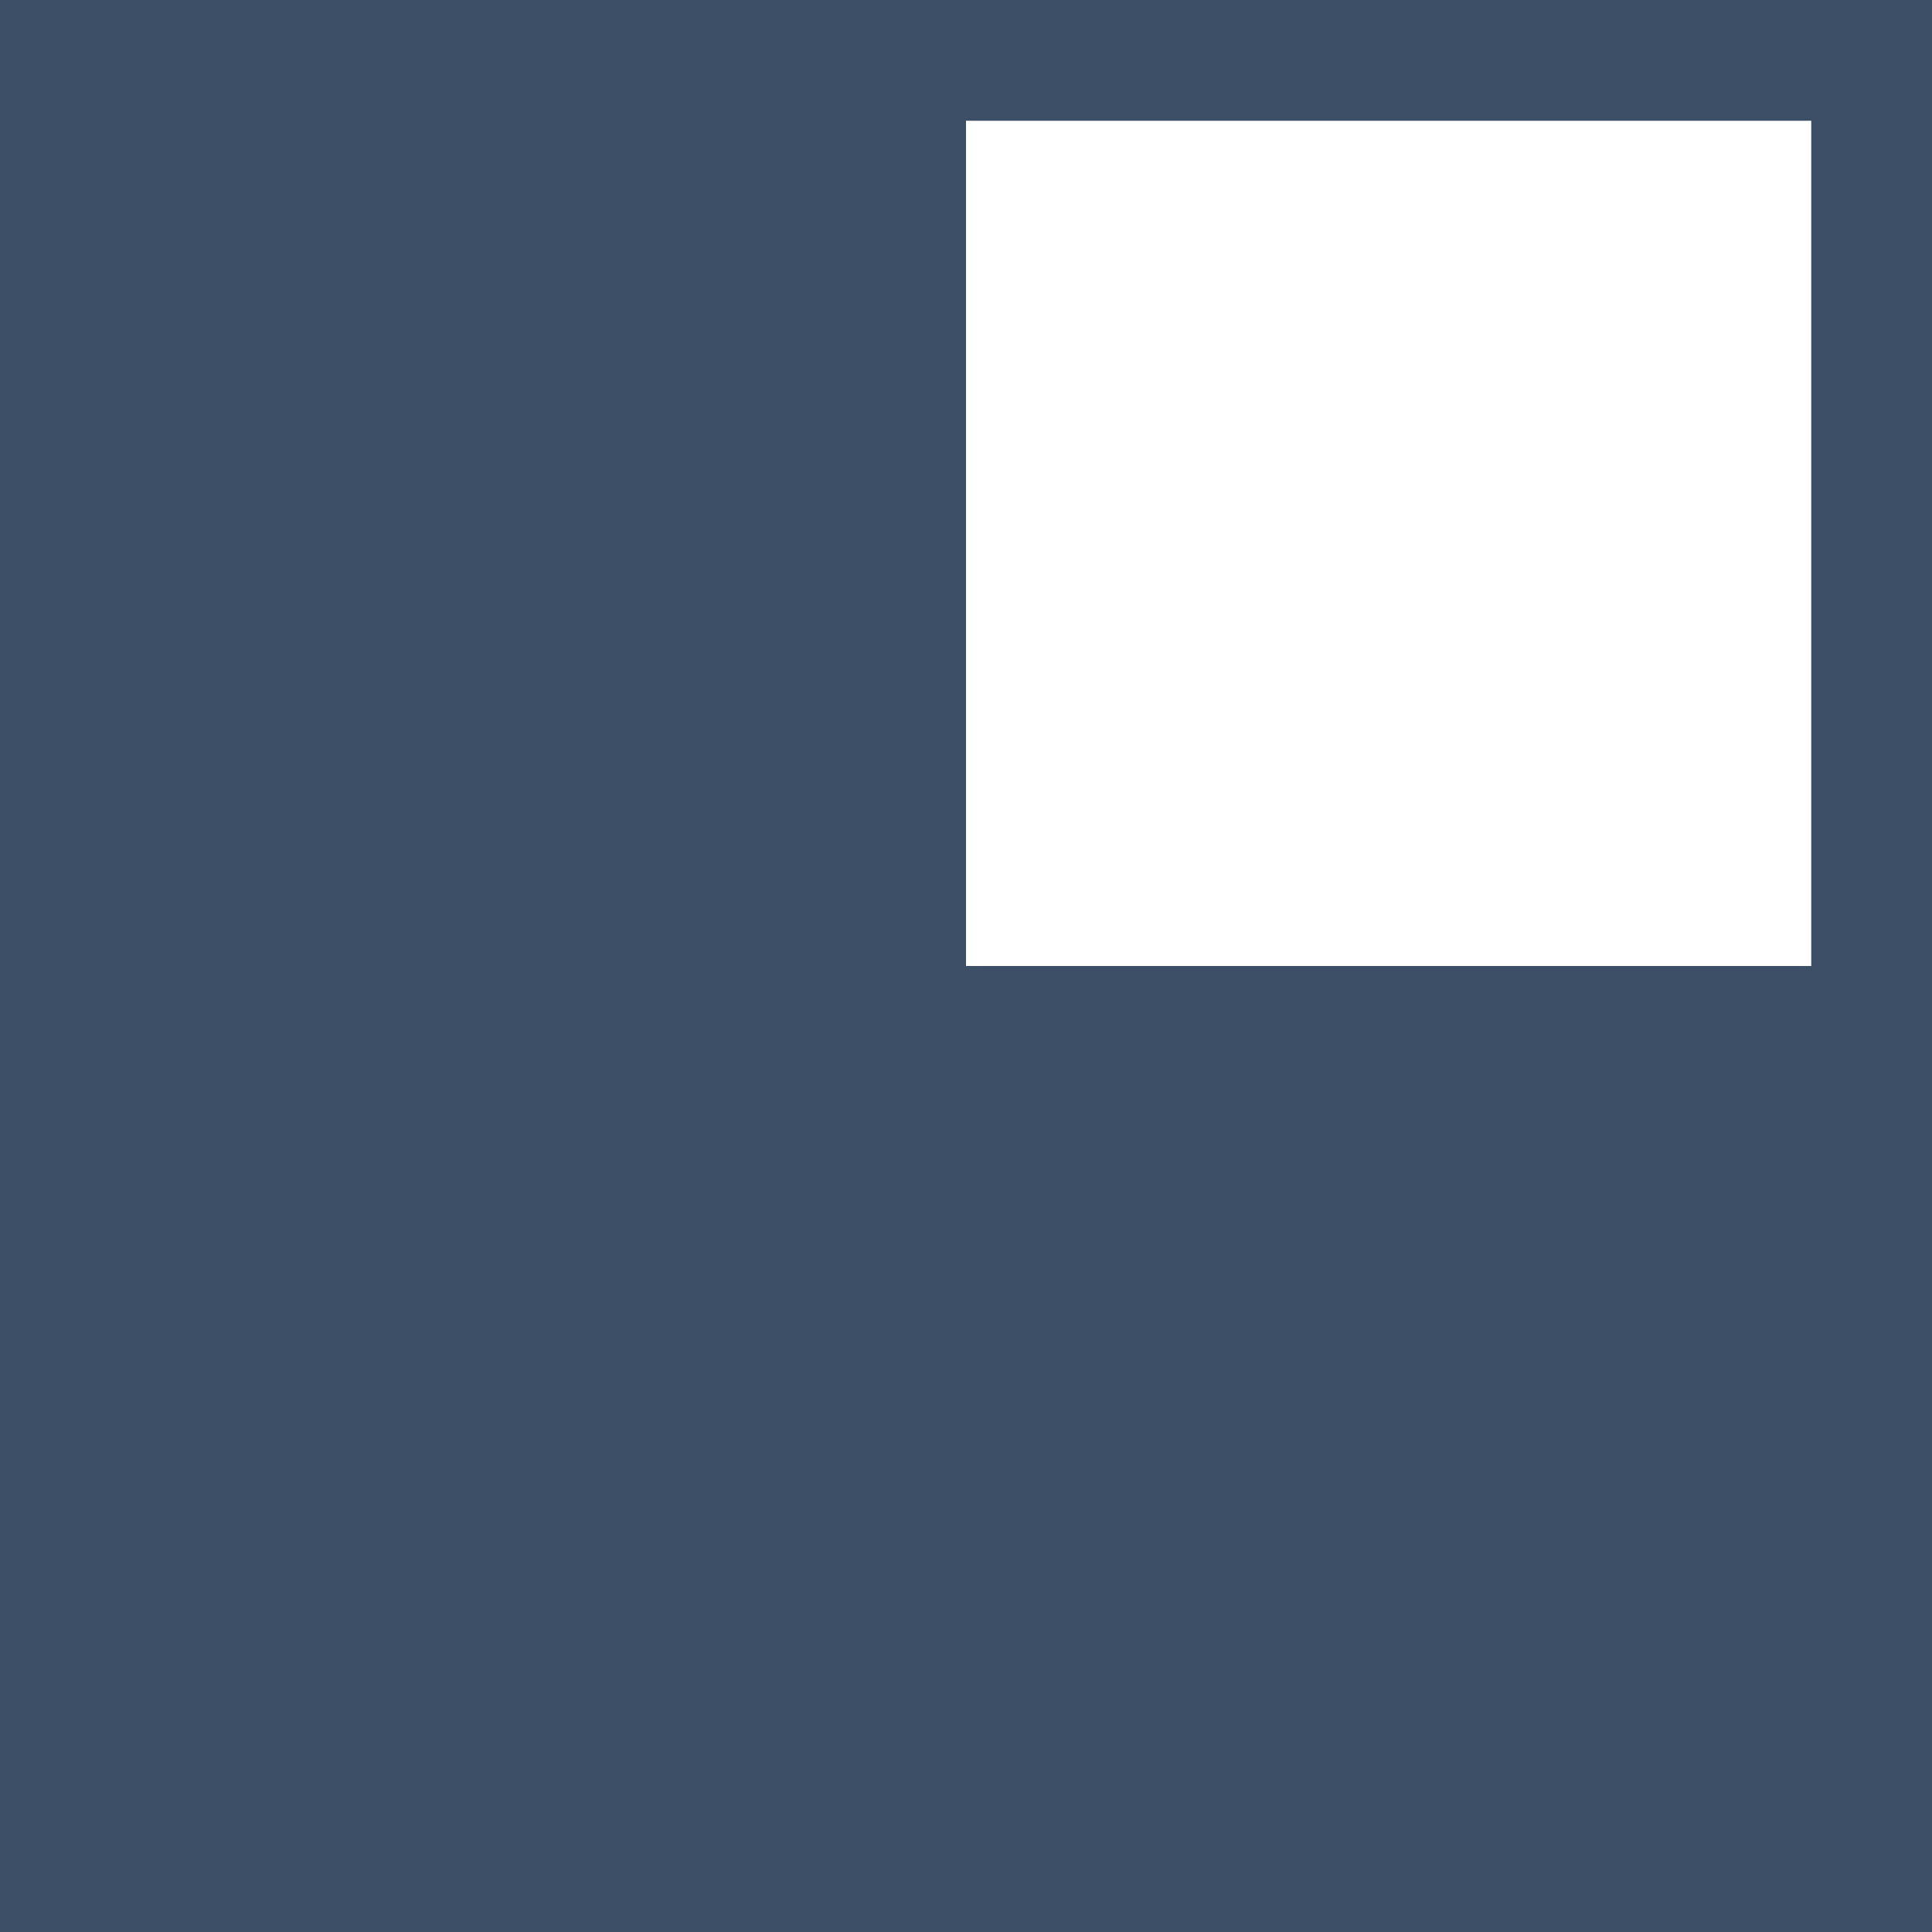
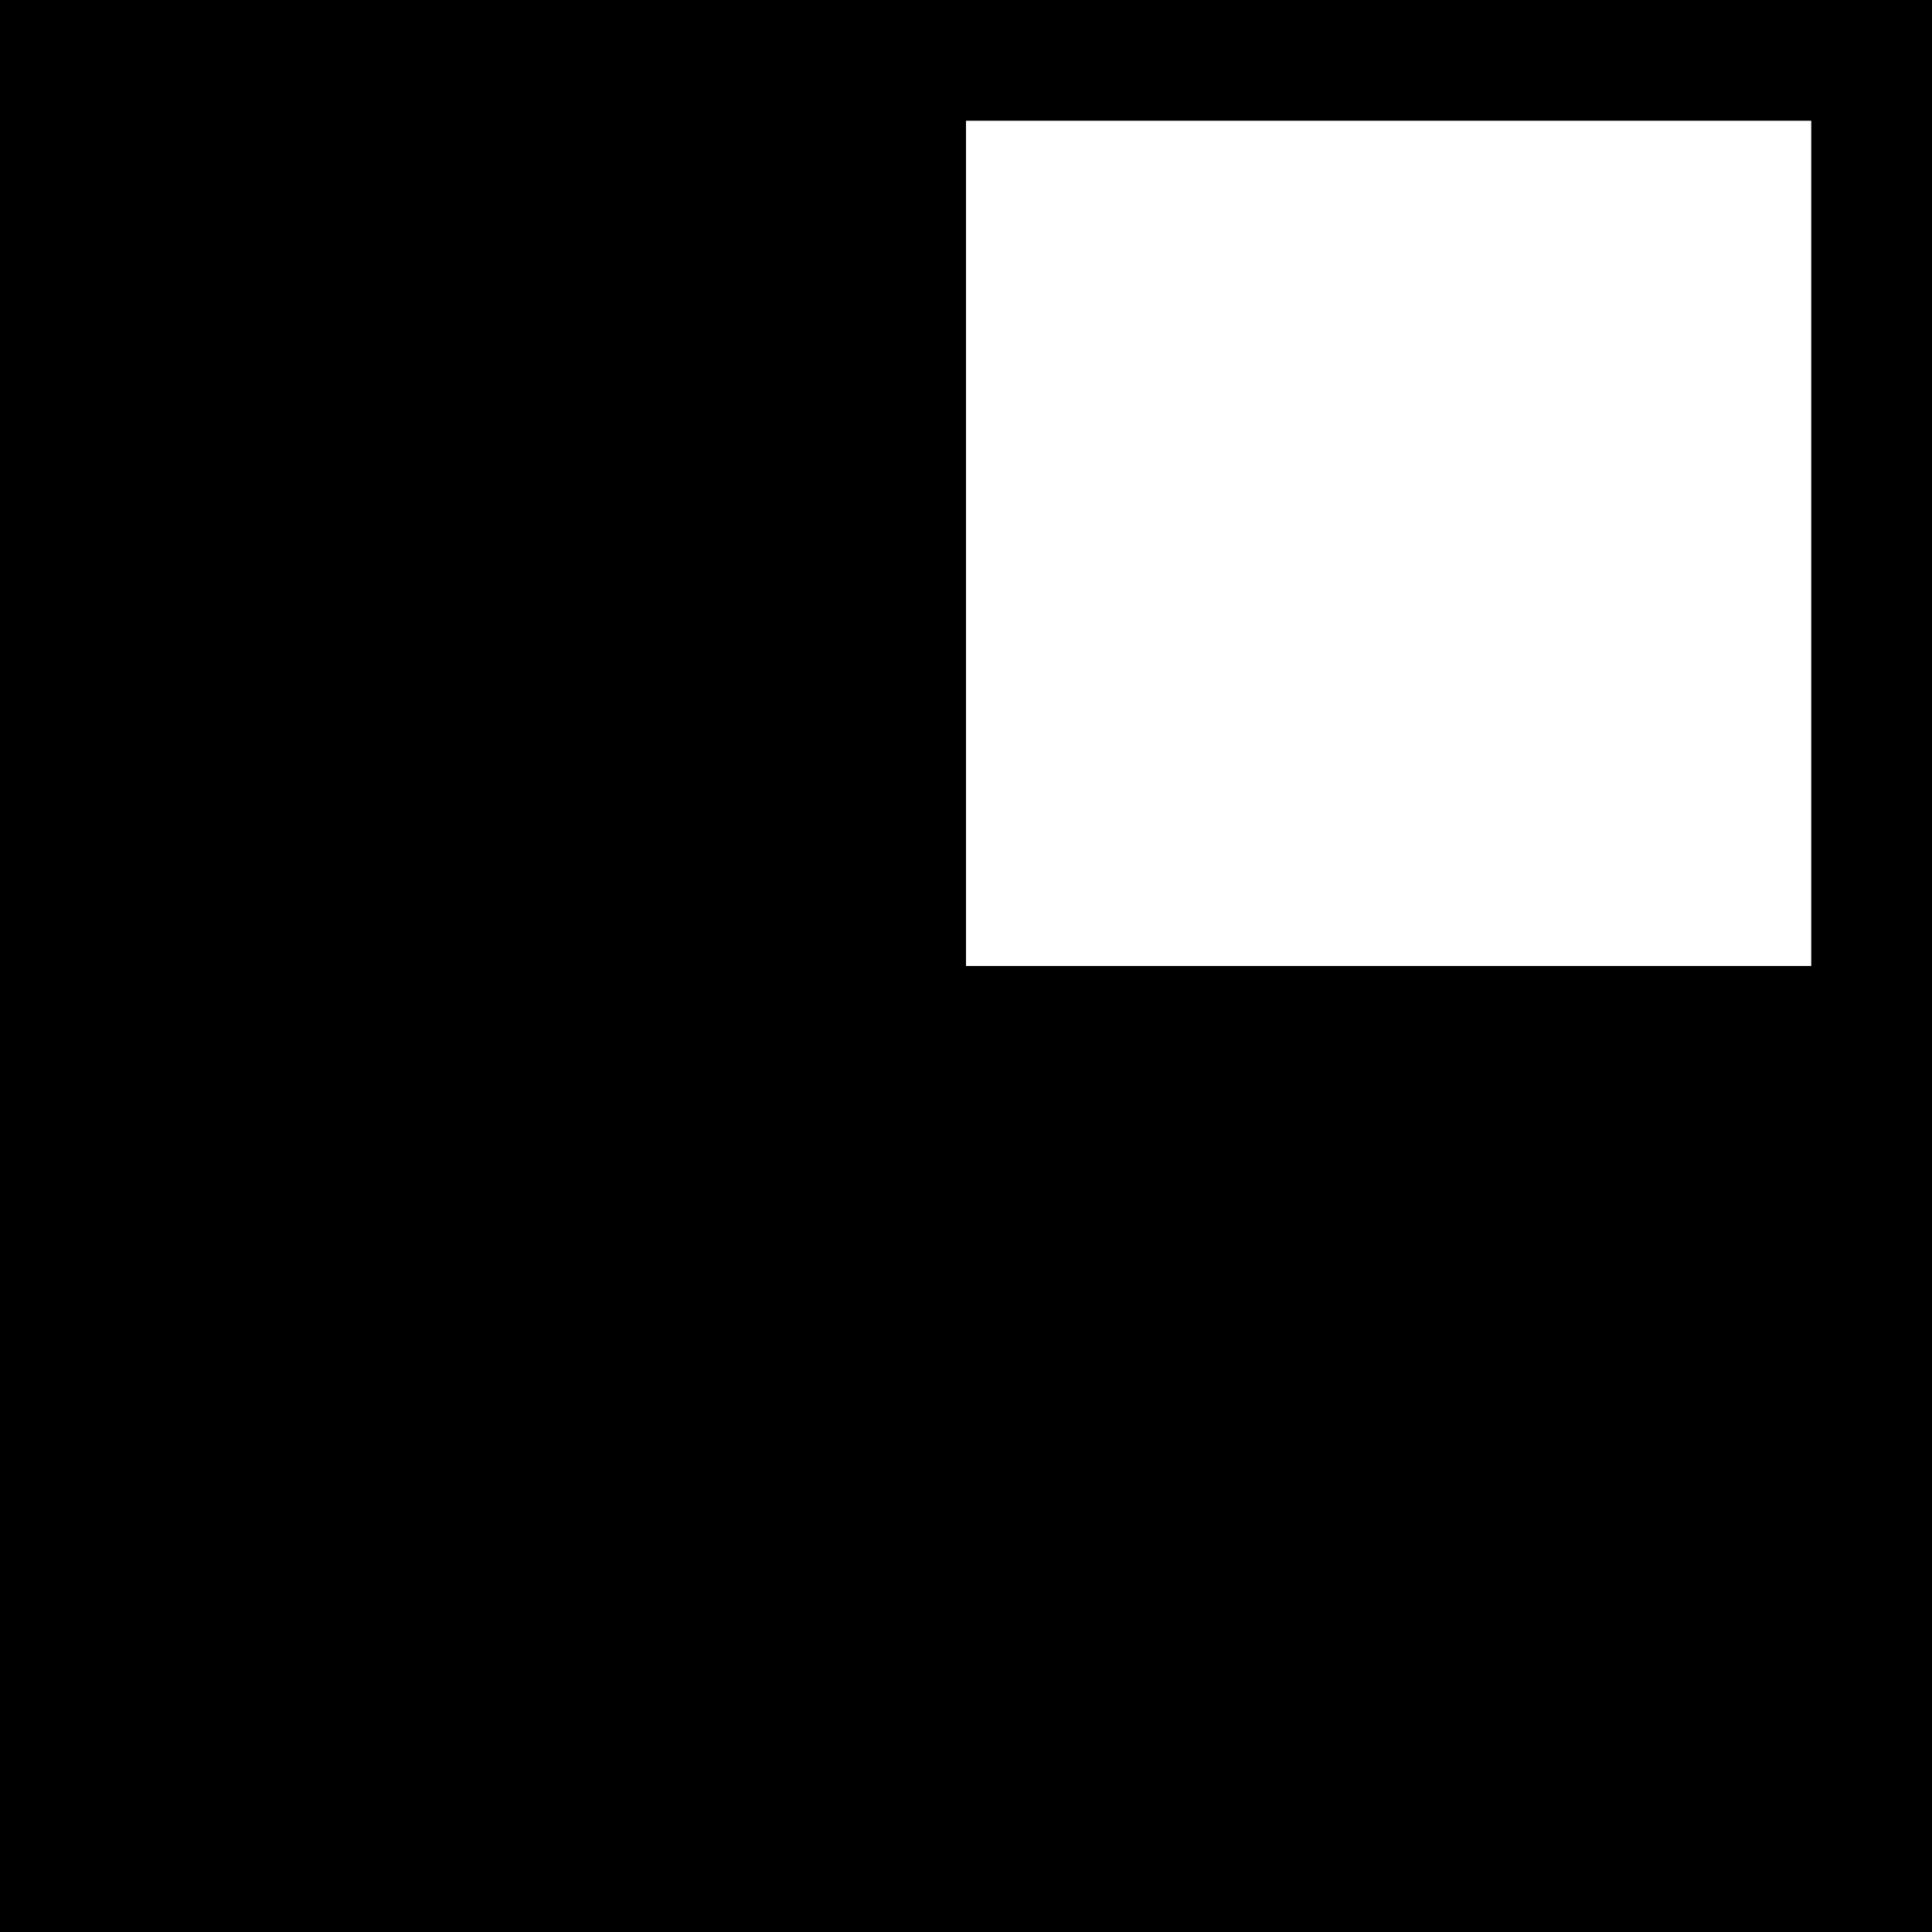
<svg xmlns="http://www.w3.org/2000/svg" viewBox="0 0 24 24">
-   <polygon points="0,0 12,0 12,12 24,12 24,24 0,24" fill="#3d4f66" />
-   <rect x="0.75" y="0.75" width="22.5" height="22.5" fill="none" stroke="#3d4f66" stroke-width="1.5" />
+   <polygon points="0,0 12,0 12,12 24,12 24,24 0,24" fill="#000000" />
+   <rect x="0.75" y="0.75" width="22.5" height="22.5" fill="none" stroke="#000000" stroke-width="1.5" />
</svg>
